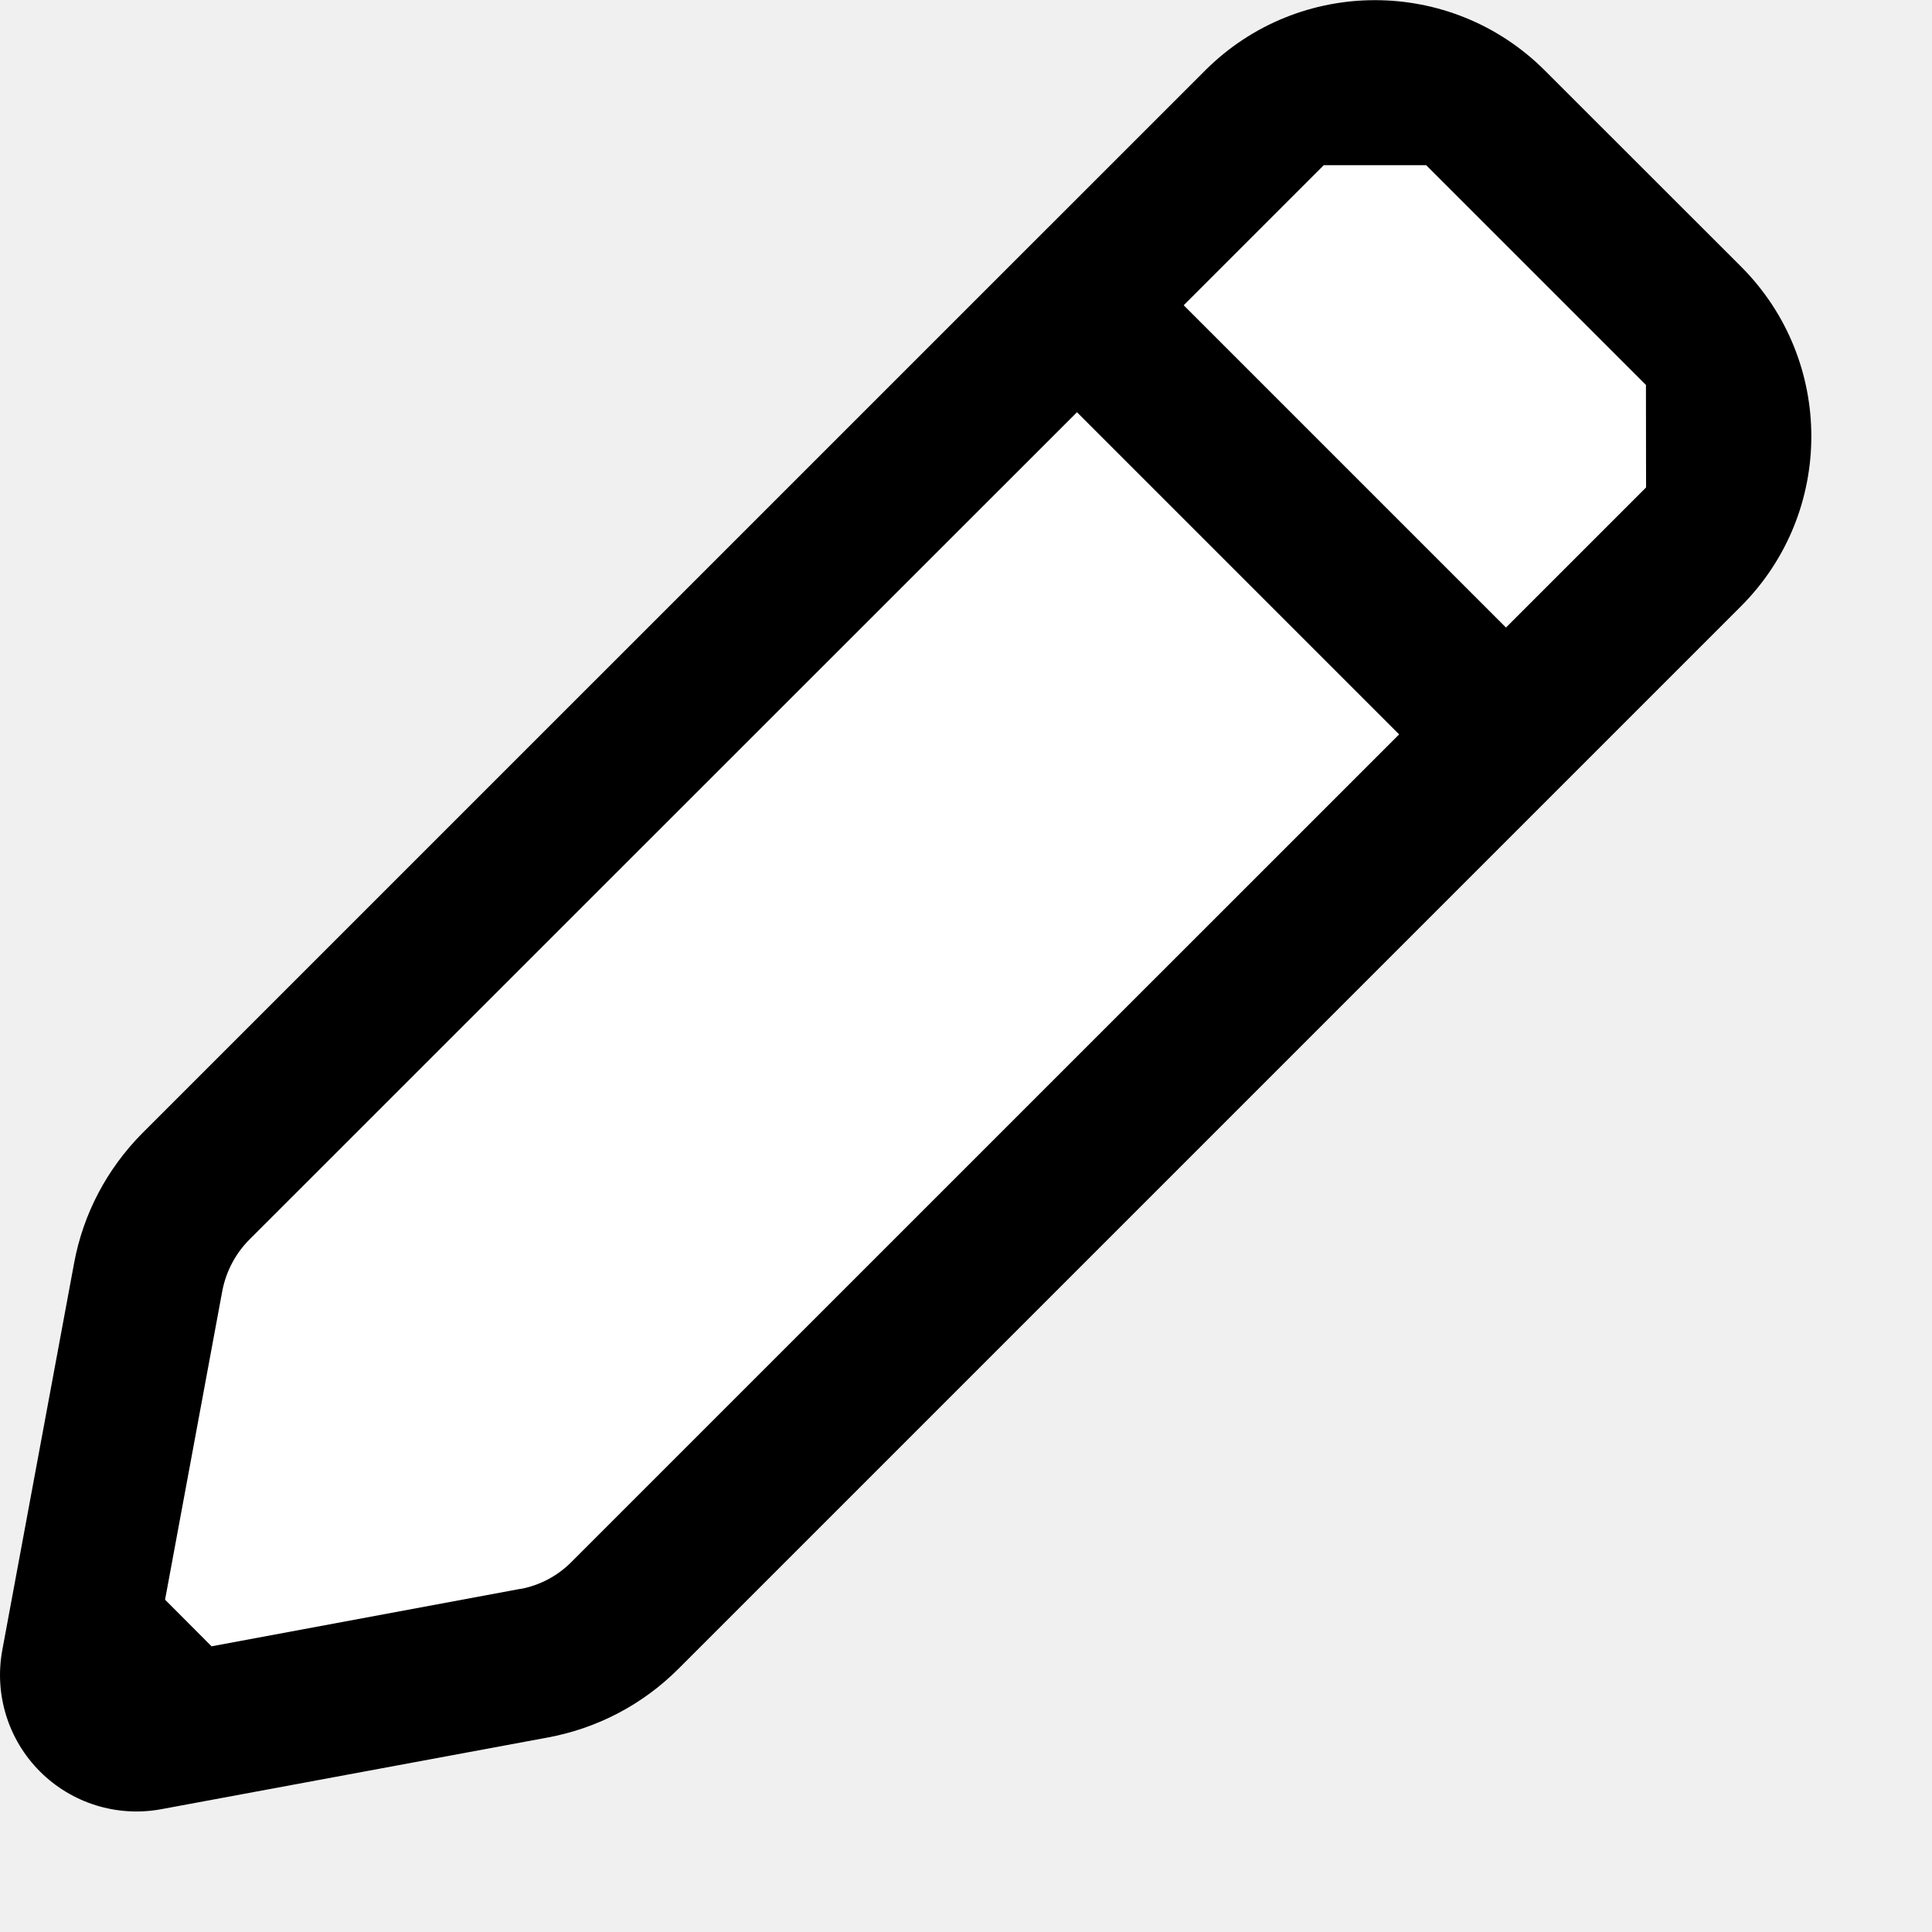
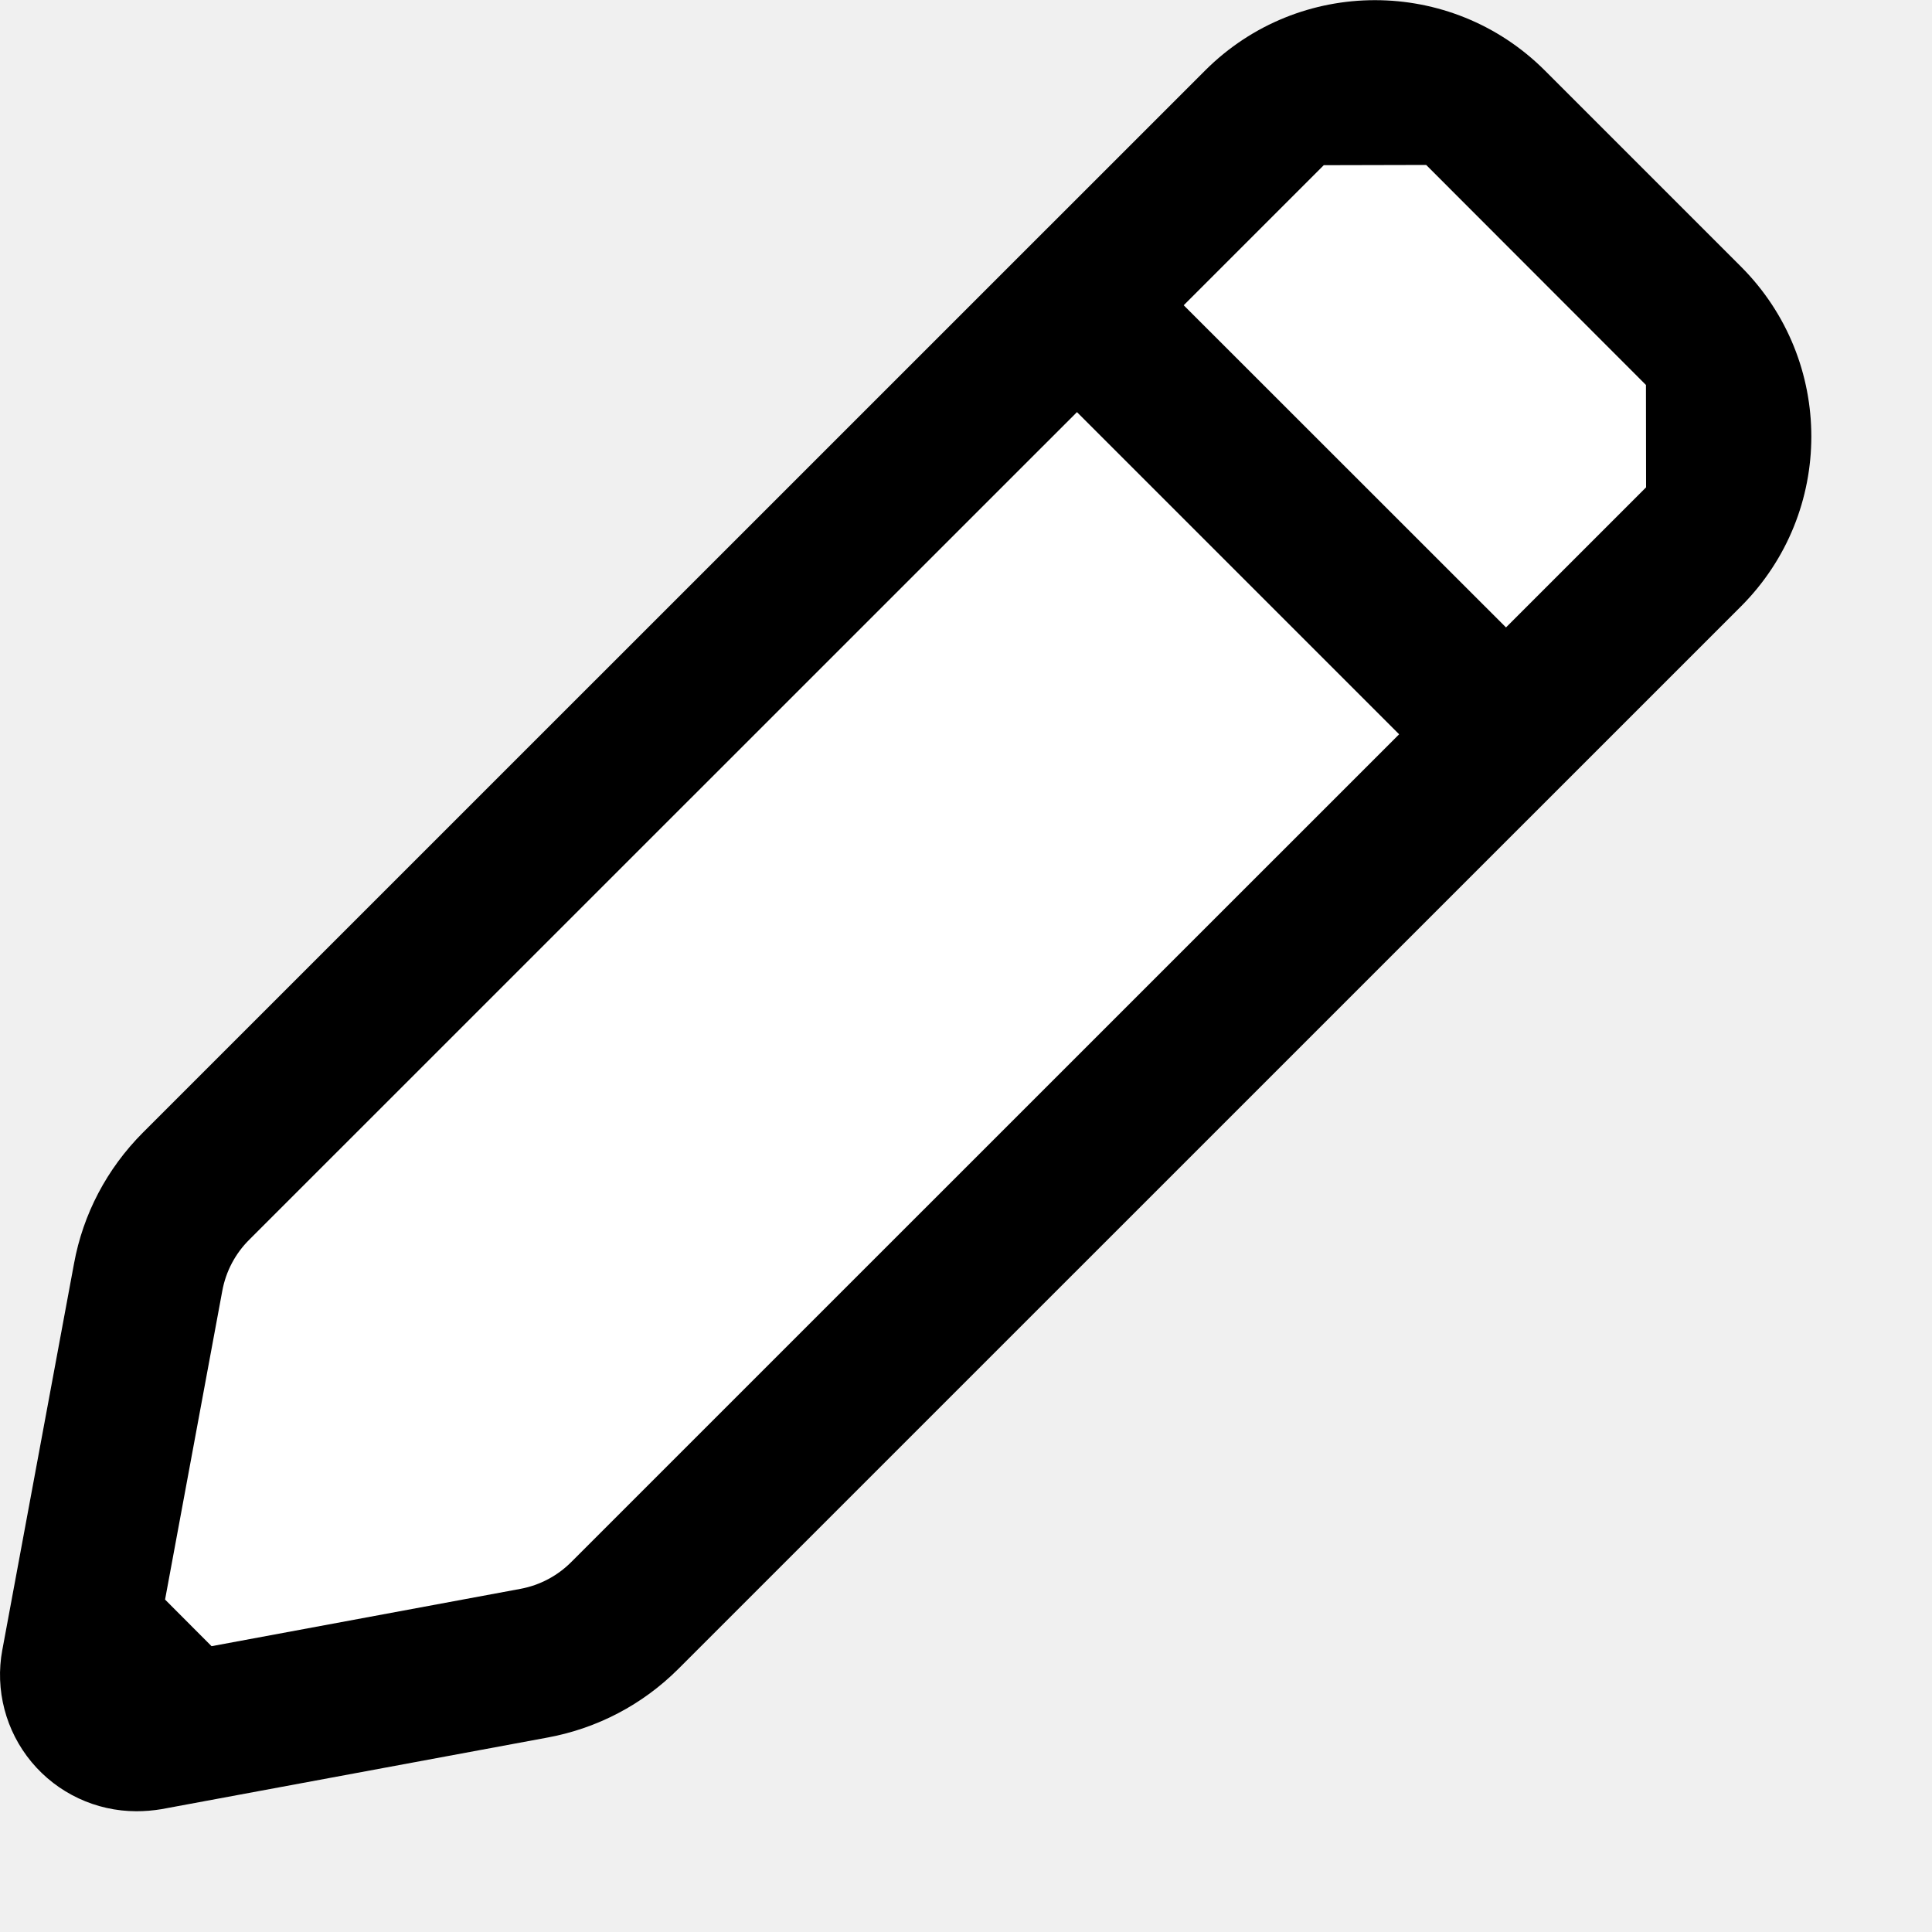
<svg xmlns="http://www.w3.org/2000/svg" width="16" height="16" fill="none">
-   <path fill="#fff" d="m.019 13.665.594-3.201c.075-.41.272-.784.568-1.082l8.801-8.8a1.99 1.99 0 0 1 2.81 0l1.628 1.627a1.99 1.99 0 0 1 0 2.81l-8.804 8.804c-.296.295-.67.49-1.078.566l-3.202.594a1.13 1.13 0 0 1-1.317-1.317Z" />
-   <path fill="#000" d="m.019 13.665.594-3.201c.075-.41.272-.784.568-1.082l8.801-8.8a1.99 1.99 0 0 1 2.81 0l1.628 1.627a1.99 1.99 0 0 1 0 2.81l-8.804 8.804c-.296.295-.67.49-1.078.566l-3.202.594a1.13 1.13 0 0 1-1.317-1.317Zm12.453-8.468 1.16-1.16-.001-.849-1.82-1.82h-.848l-1.16 1.16 2.669 2.669Zm-8.161 7.962a.802.802 0 0 0 .423-.225l6.853-6.852-2.668-2.668-6.853 6.851a.823.823 0 0 0-.225.426l-.474 2.557.385.386 2.559-.476Z" />
+   <path fill="#fff" d="m.019 13.665.594-3.201c.075-.41.272-.784.568-1.082l8.801-8.8a1.99 1.99 0 0 1 2.81 0L14.42 2.21a1.99 1.99 0 0 1 0 2.81l-8.804 8.803c-.296.295-.67.49-1.078.566l-3.202.594Q1.232 15 1.13 15a1.13 1.13 0 0 1-1.111-1.336" />
+   <path fill="#000" d="m.019 13.665.594-3.201c.075-.41.272-.784.568-1.082l8.801-8.8a1.99 1.99 0 0 1 2.81 0L14.42 2.21a1.99 1.99 0 0 1 0 2.81l-8.804 8.803c-.296.295-.67.49-1.078.566l-3.202.594Q1.232 15 1.13 15a1.13 1.13 0 0 1-1.111-1.336m12.453-8.468 1.16-1.16-.001-.848-1.82-1.822-.848.002-1.16 1.16zm-8.161 7.962a.8.8 0 0 0 .423-.225l6.853-6.852-2.668-2.668-6.853 6.852a.8.8 0 0 0-.225.425l-.474 2.557.385.386z" />
</svg>
